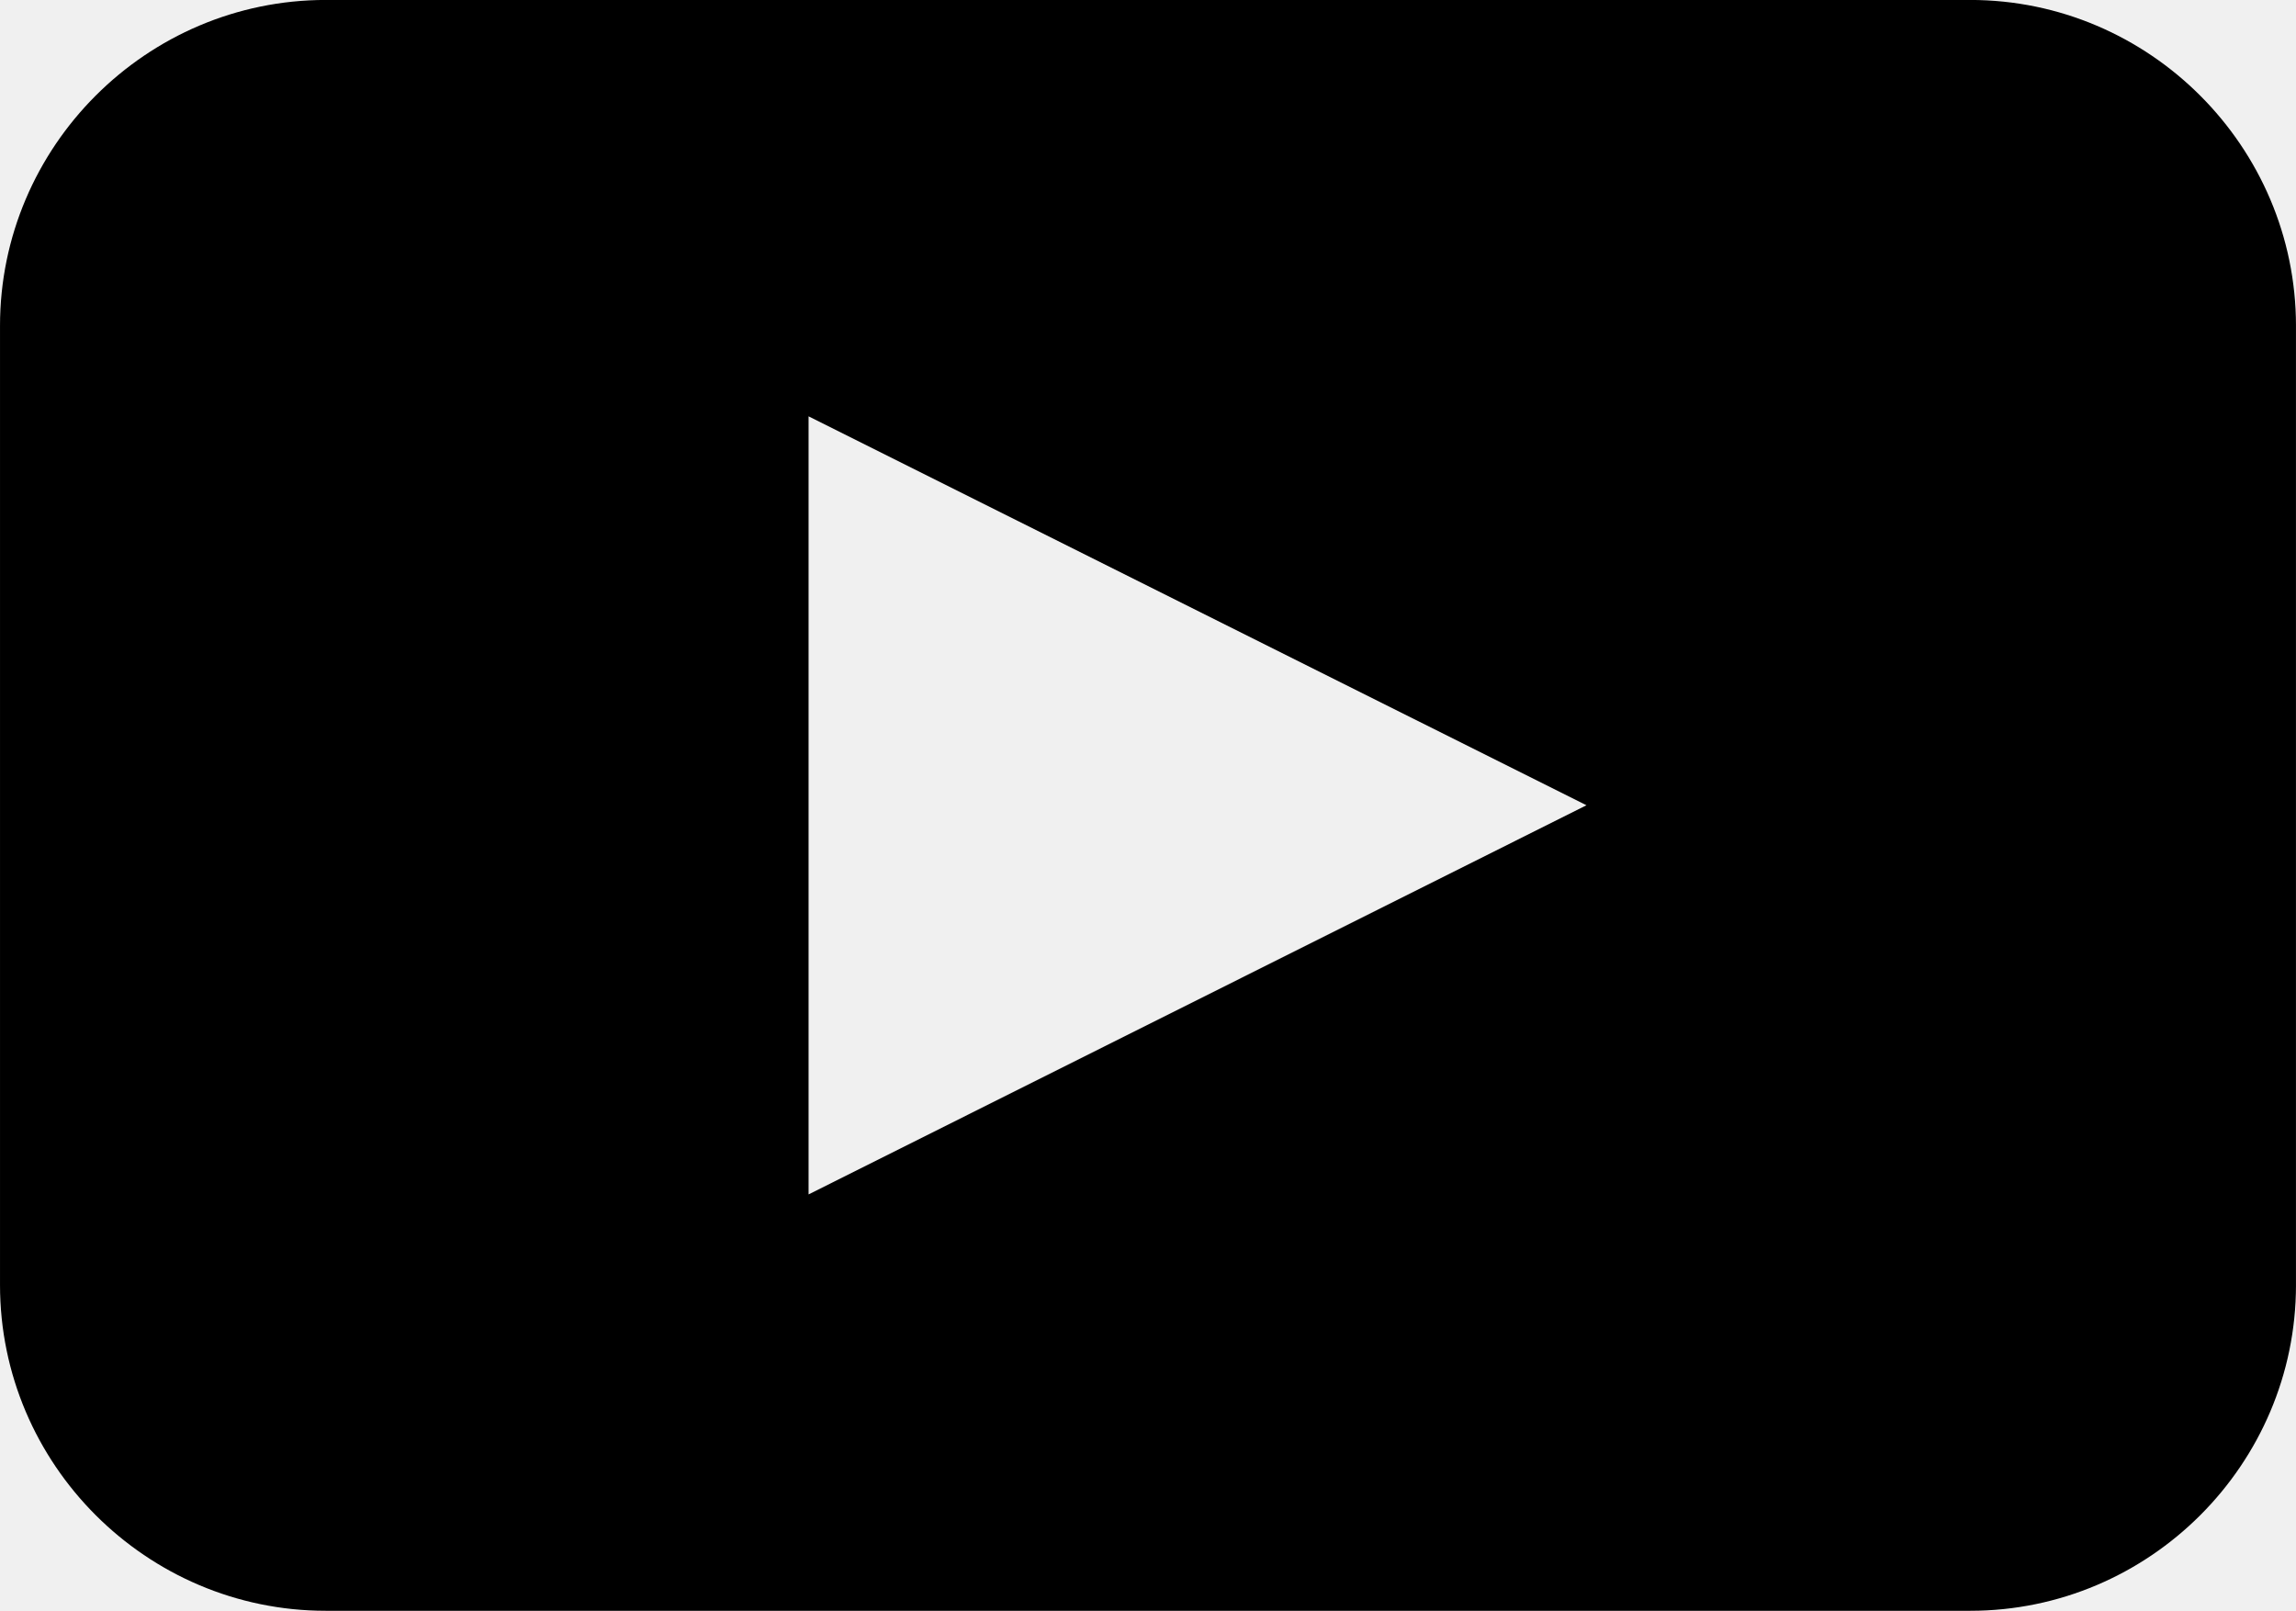
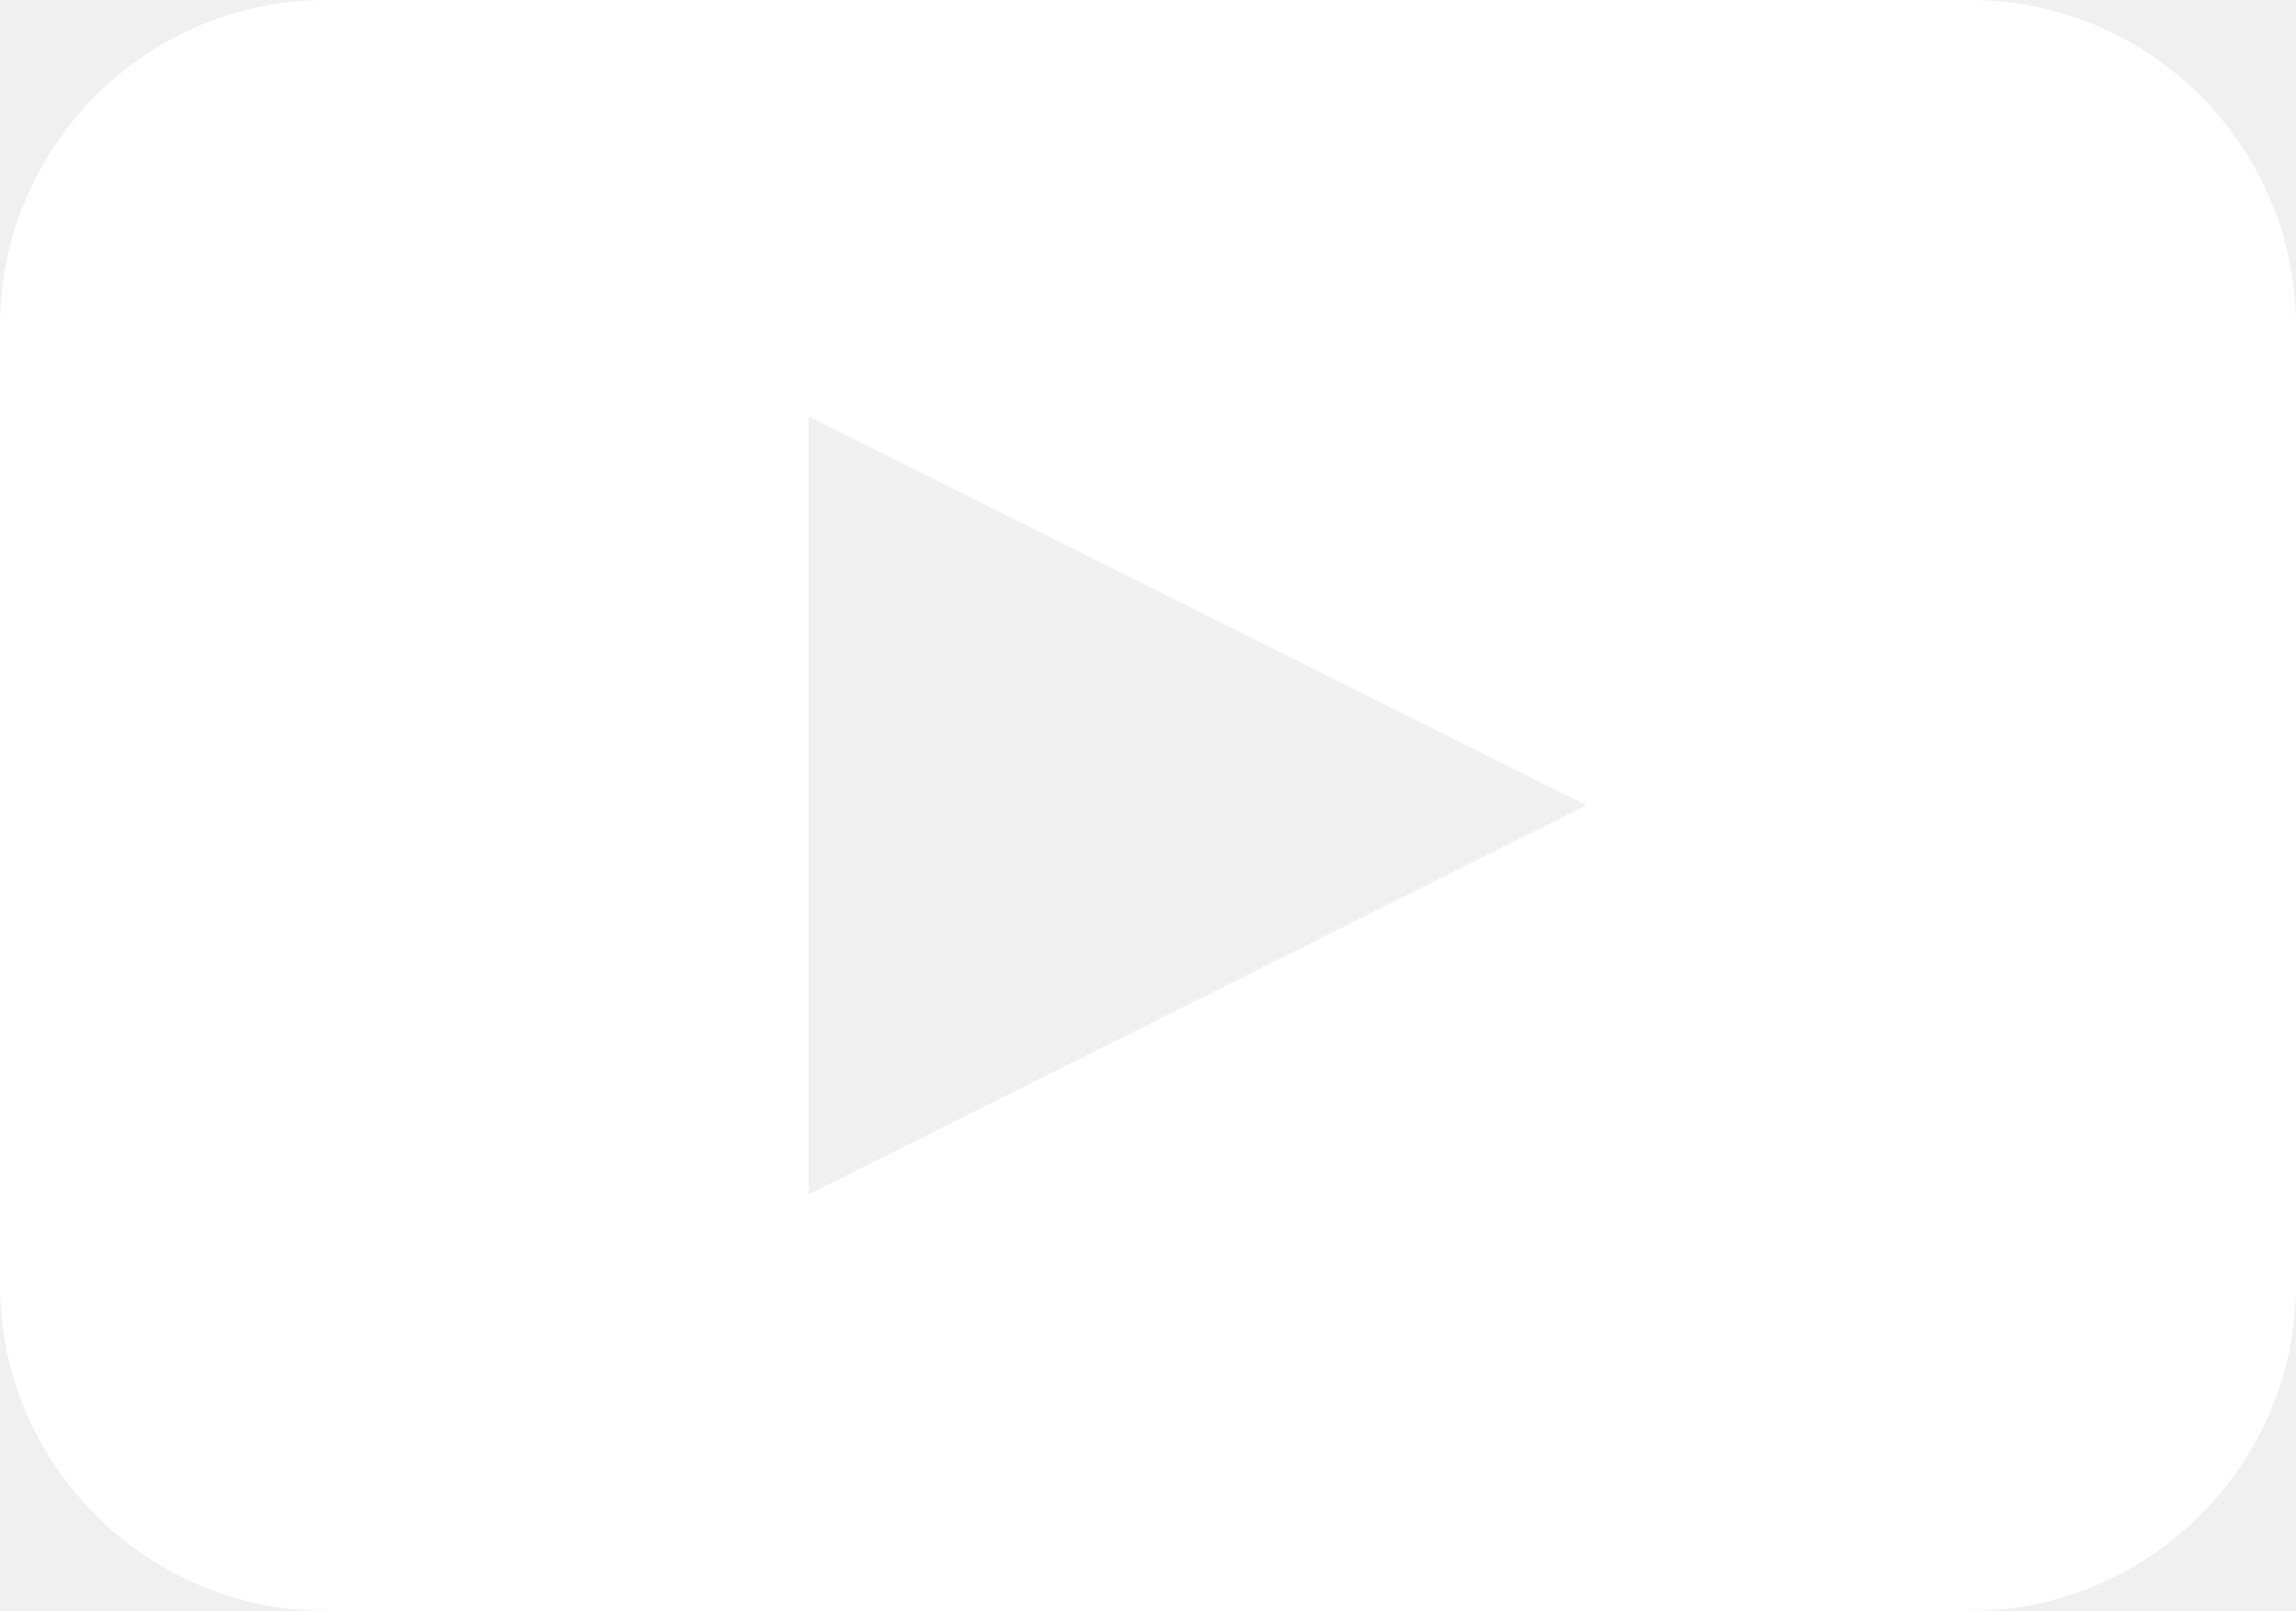
<svg xmlns="http://www.w3.org/2000/svg" viewBox="0 0 26.639 18.687" height="18.687" width="26.639" xml:space="preserve" id="svg10" version="1.1">
  <defs id="defs14">
    <clipPath id="clipPath26" clipPathUnits="userSpaceOnUse">
      <path id="path24" d="M 0,14.016 H 19.979 V 0 H 0 Z" />
    </clipPath>
  </defs>
  <g transform="matrix(1.333333,0,0,-1.333333,0,18.68747)" id="g18">
    <g id="g20">
      <g clip-path="url(#clipPath26)" id="g22">
        <g transform="translate(7.0361,3.623)" id="g28">
-           <path id="path30" style="fill:#000000;fill-opacity:1;fill-rule:nonzero;stroke:none" d="M 0,0 V 6.77 L 6.769,3.386 Z M 10.108,10.393 H -4.201 c -1.561,0 -2.835,-1.276 -2.835,-2.835 v -8.346 c 0,-1.56 1.274,-2.835 2.835,-2.835 h 14.309 c 1.561,0 2.835,1.275 2.835,2.835 v 8.346 c -10e-4,1.559 -1.275,2.835 -2.835,2.835" />
+           <path id="path30" style="fill:#fff;fill-opacity:1;fill-rule:nonzero;stroke:none" d="M 0,0 V 6.77 L 6.769,3.386 Z M 10.108,10.393 H -4.201 c -1.561,0 -2.835,-1.276 -2.835,-2.835 v -8.346 c 0,-1.56 1.274,-2.835 2.835,-2.835 h 14.309 c 1.561,0 2.835,1.275 2.835,2.835 v 8.346 c -10e-4,1.559 -1.275,2.835 -2.835,2.835" />
        </g>
      </g>
    </g>
  </g>
</svg>
